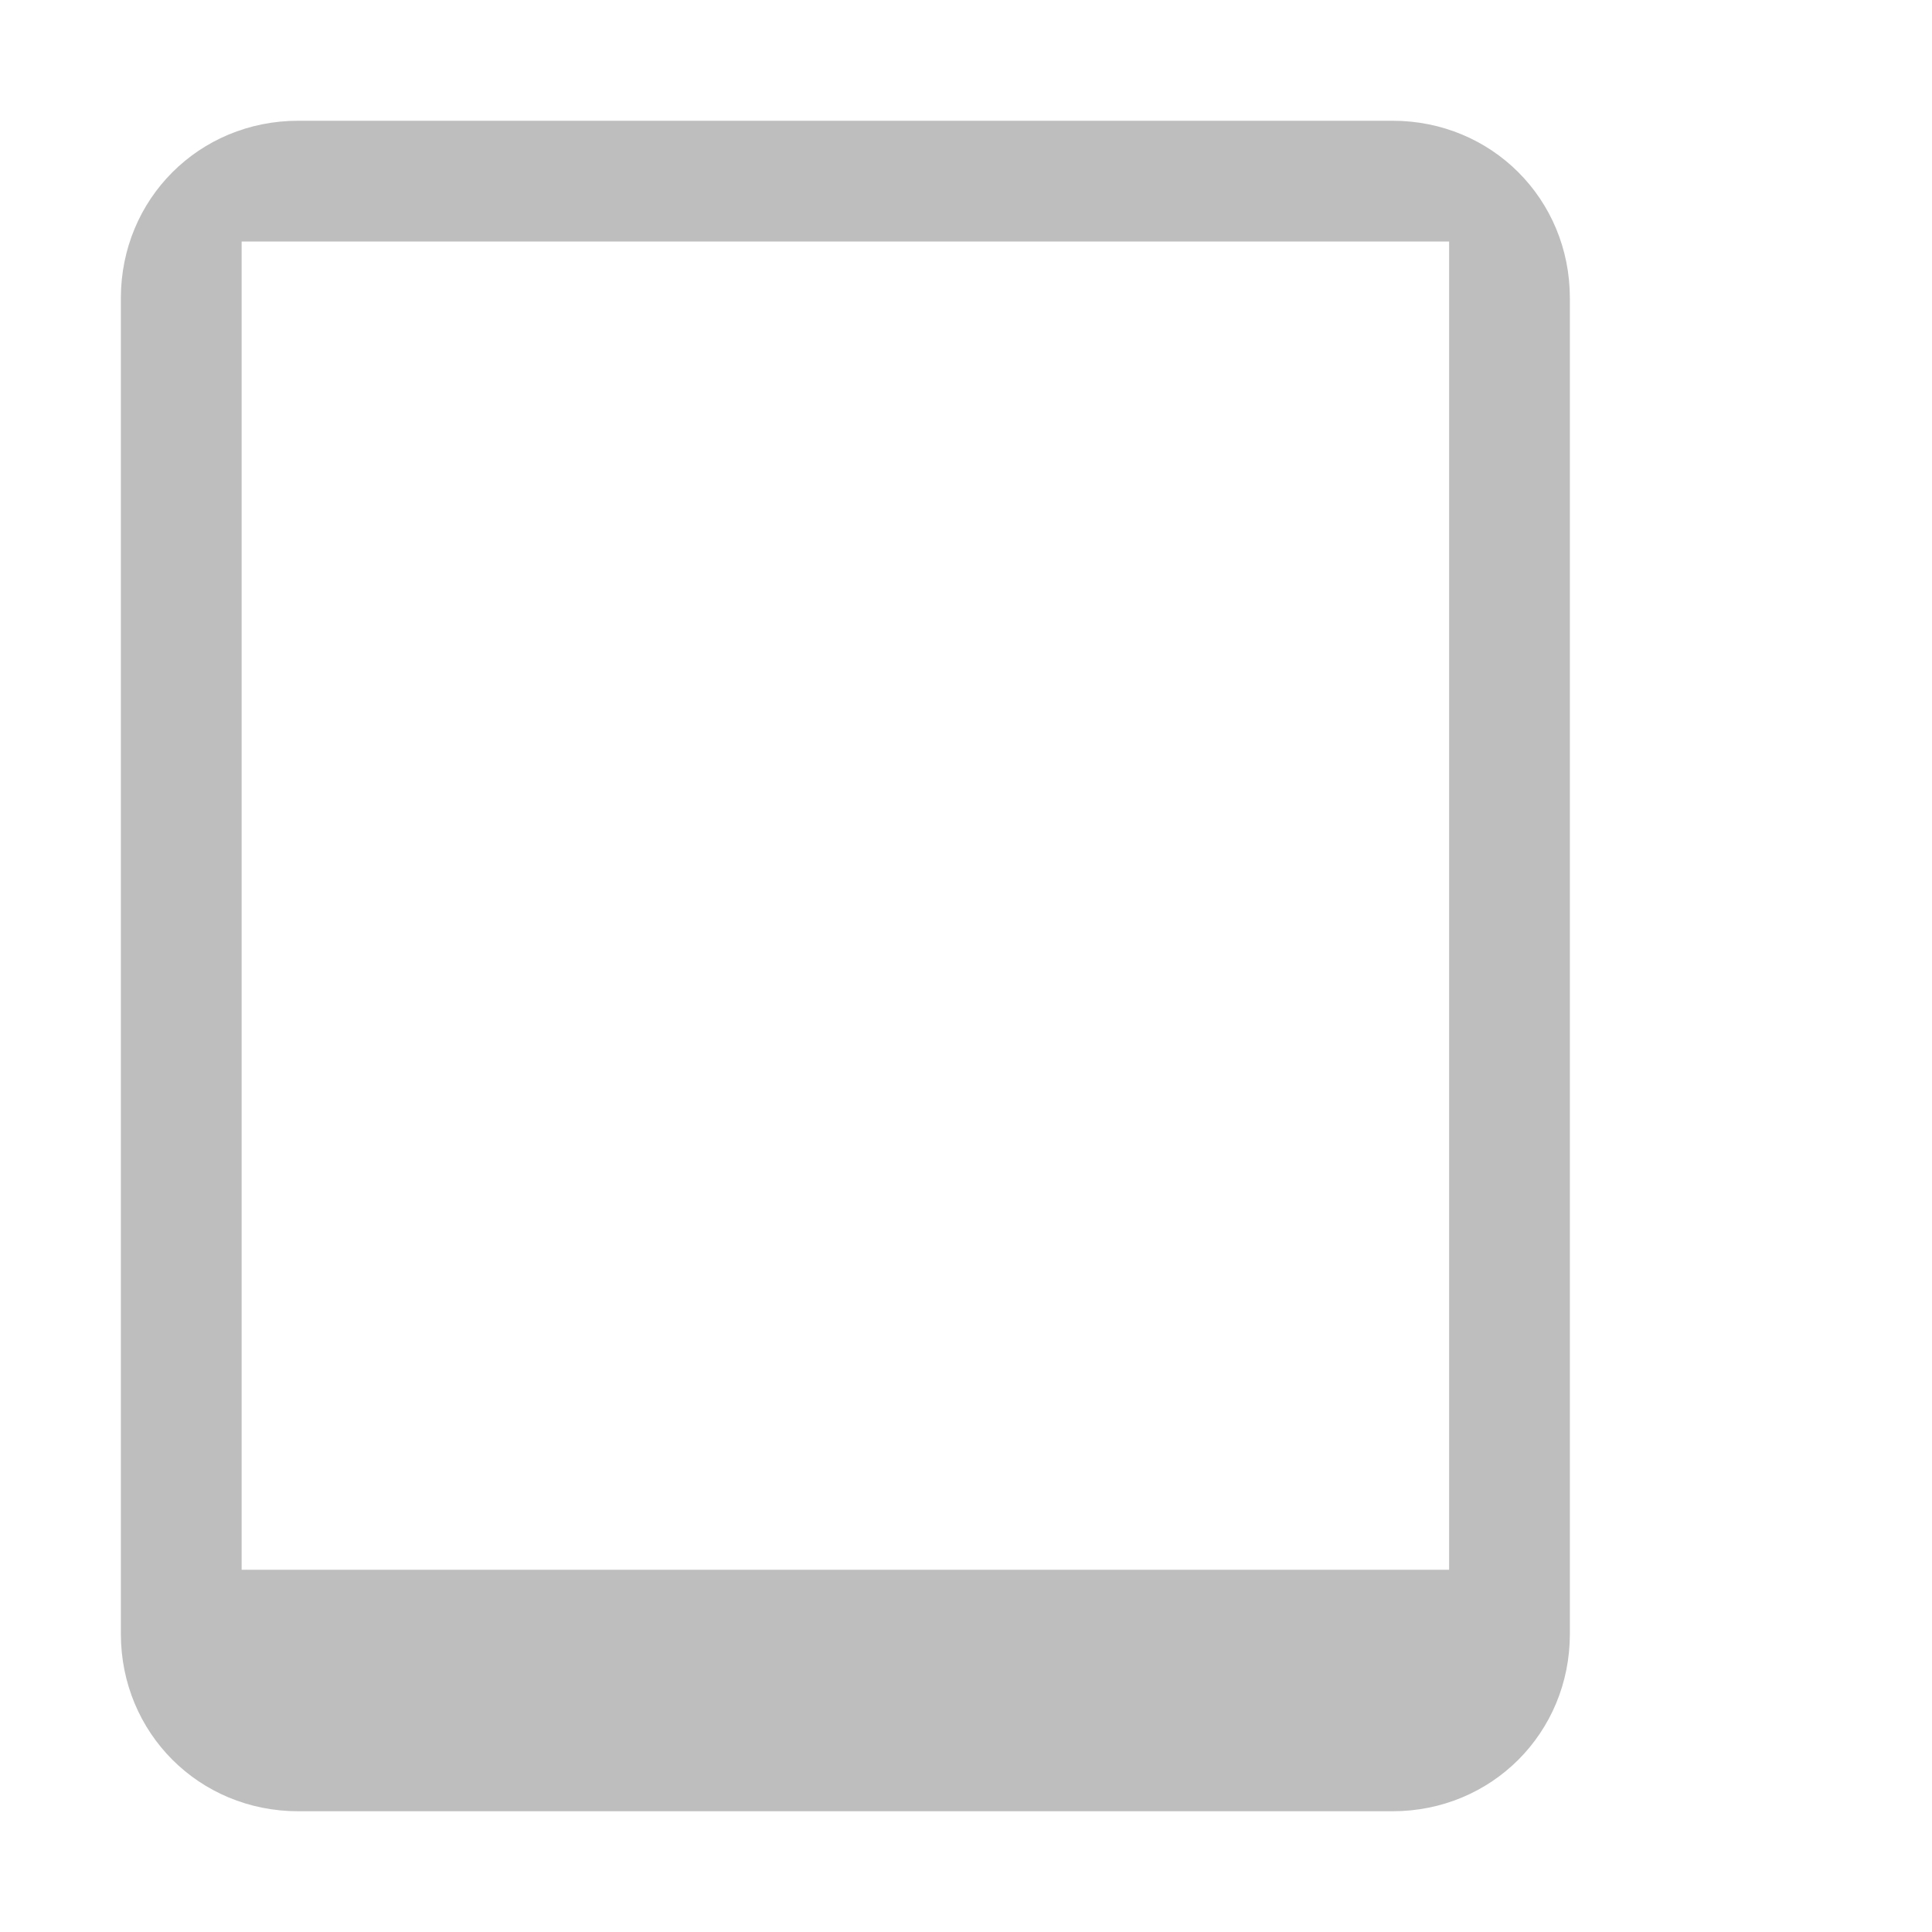
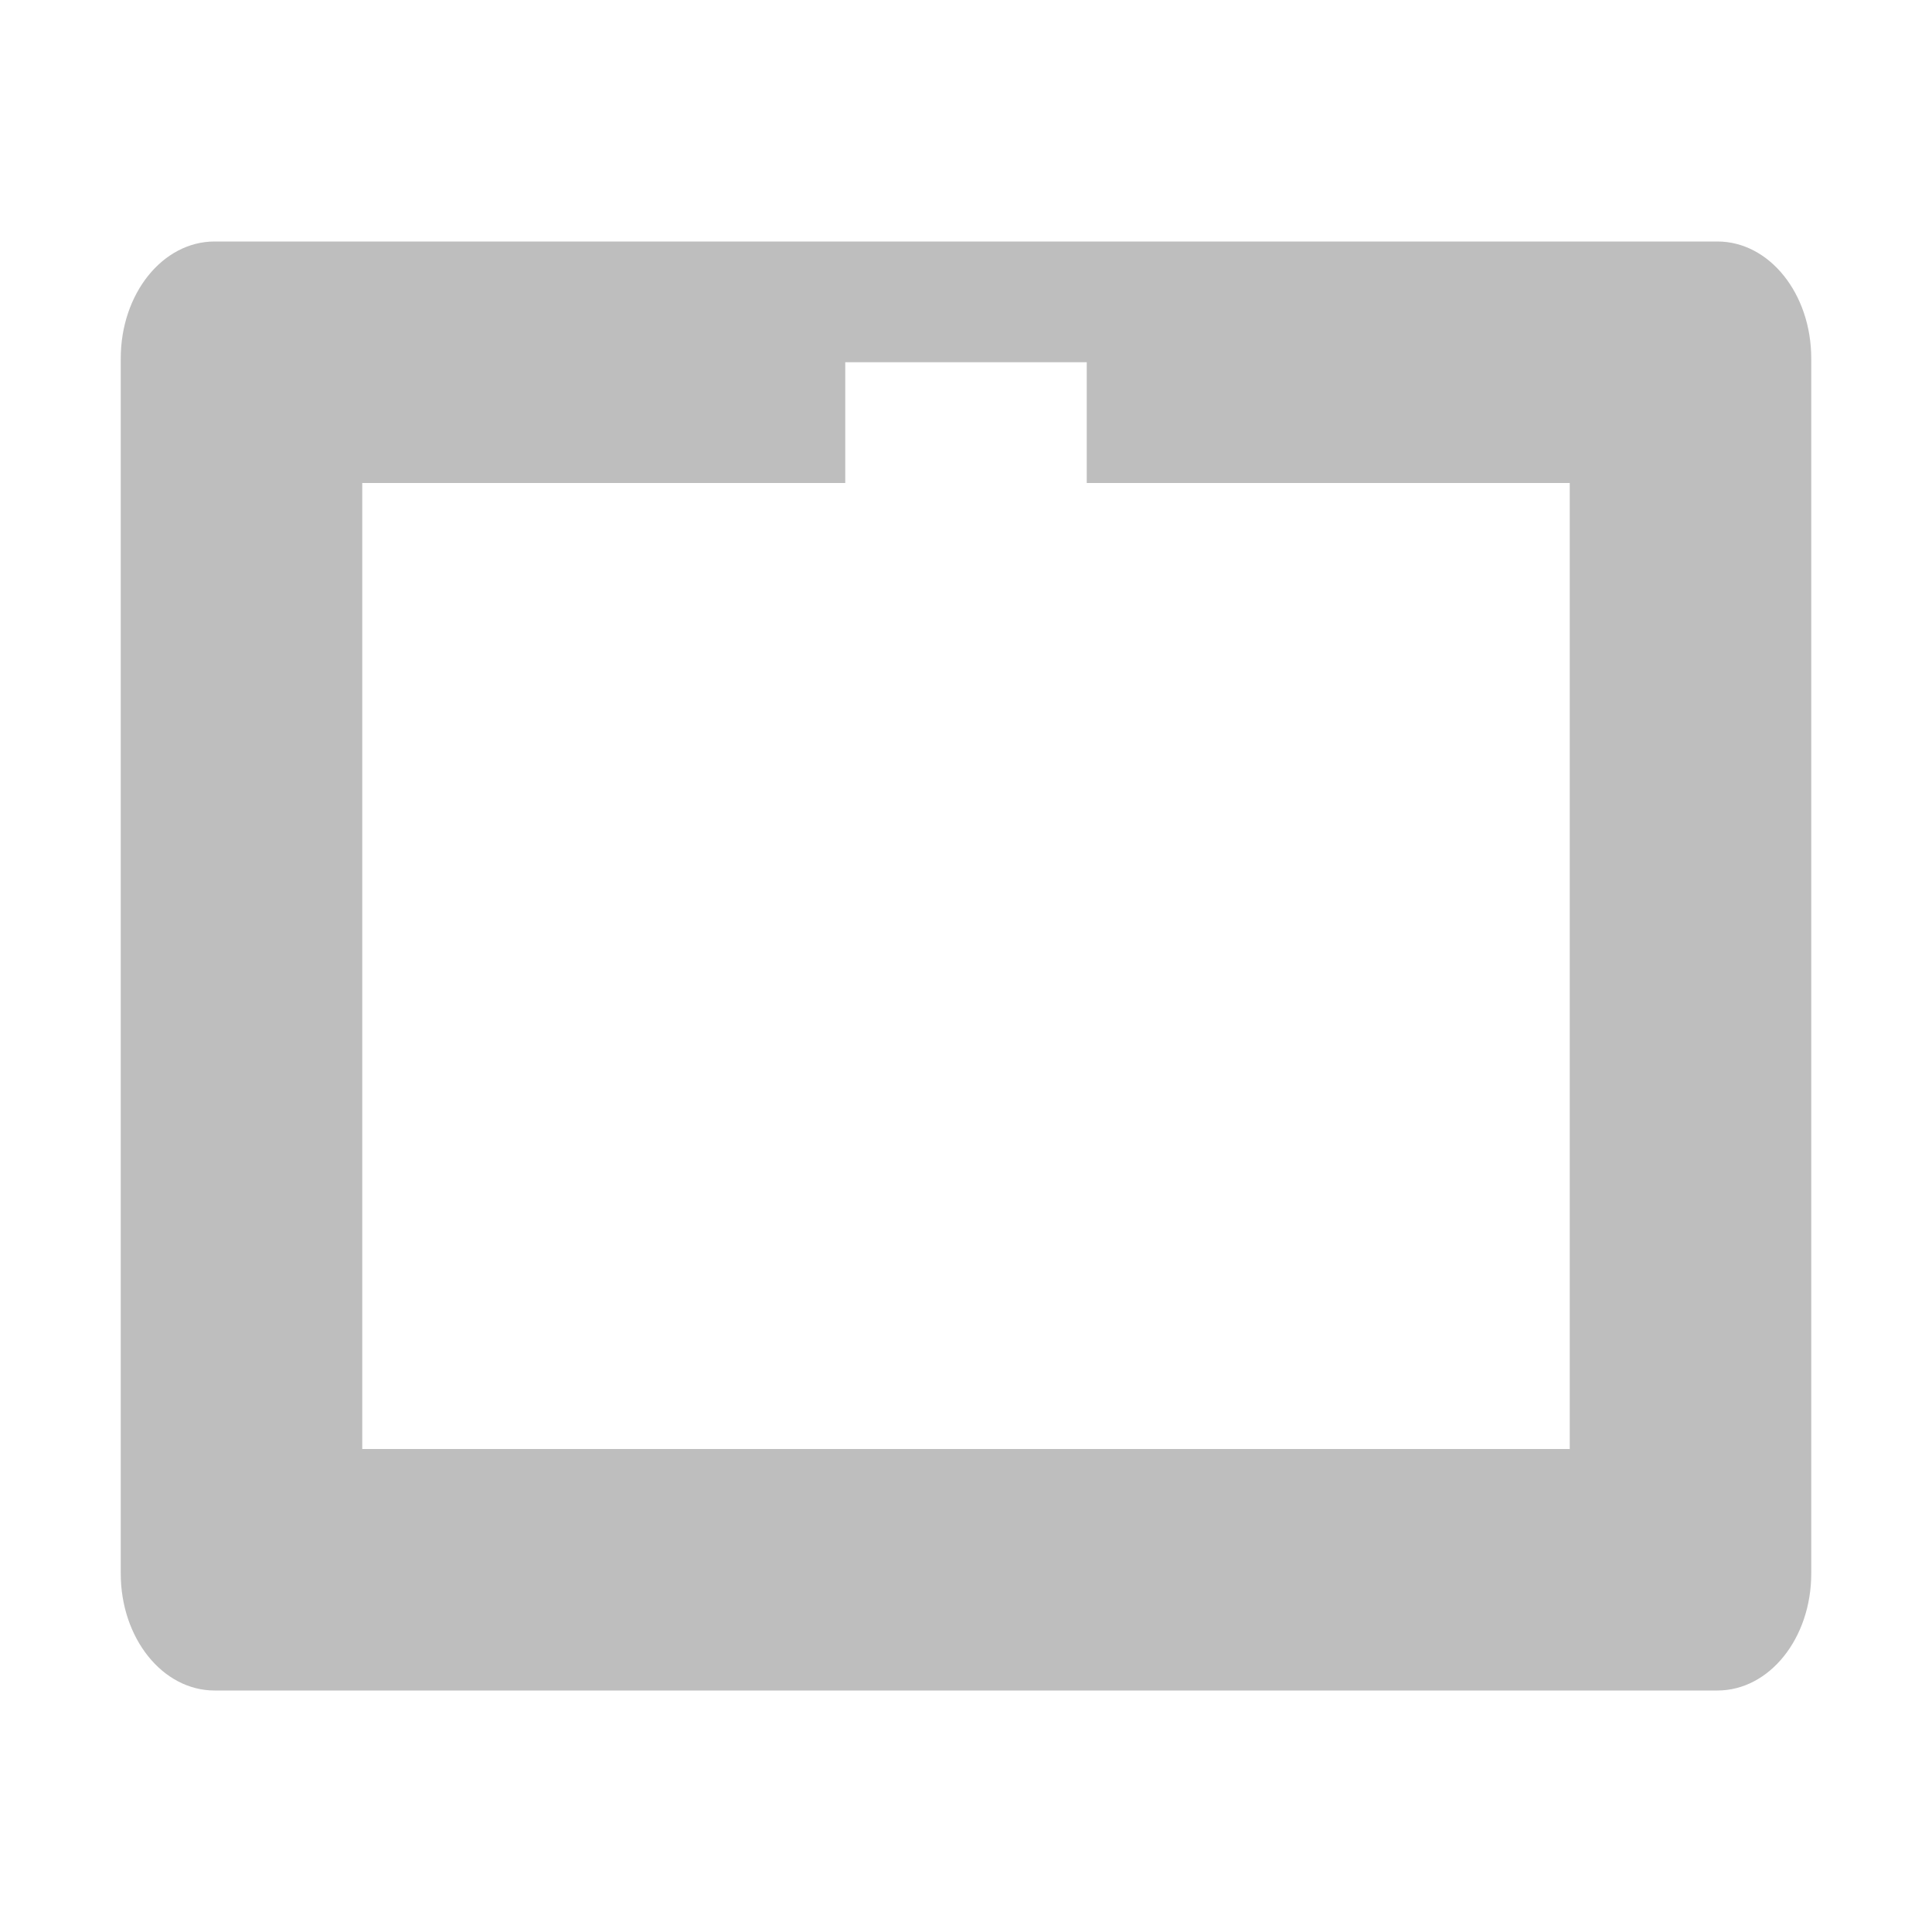
- <svg xmlns="http://www.w3.org/2000/svg" id="svg7384" height="16" width="16" version="1.1">
-   <g id="layer10" transform="translate(239 -447)">
-     <path id="path23849" style="fill:#bebebe" d="m-236.53 448c-0.821 0-1.469 0.648-1.469 1.469v11.062c0 0.821 0.648 1.469 1.469 1.469h9.062c0.821 0 1.469-0.648 1.469-1.469v-11.062c0-0.821-0.648-1.469-1.469-1.469zm-0.469 1h10v11h-10z" />
-   </g>
+ <svg xmlns="http://www.w3.org/2000/svg" version="1.1" width="16" height="16" id="svg7384">
+   <defs id="defs10" />
+   <path id="rect4176" d="M 1.777,2 C 1.347,2 1,2.432 1,2.969 l 0,10.062 C 1,13.568 1.347,14 1.777,14 L 14.223,14 C 14.653,14 15,13.568 15,13.031 L 15,2.969 C 15,2.432 14.653,2 14.223,2 Z M 7,3 9,3 9,4 13,4 13,12 3,12 3,4 7,4 Z" style="opacity:1;fill:#bebebe;fill-opacity:1;stroke:none" />
</svg>
